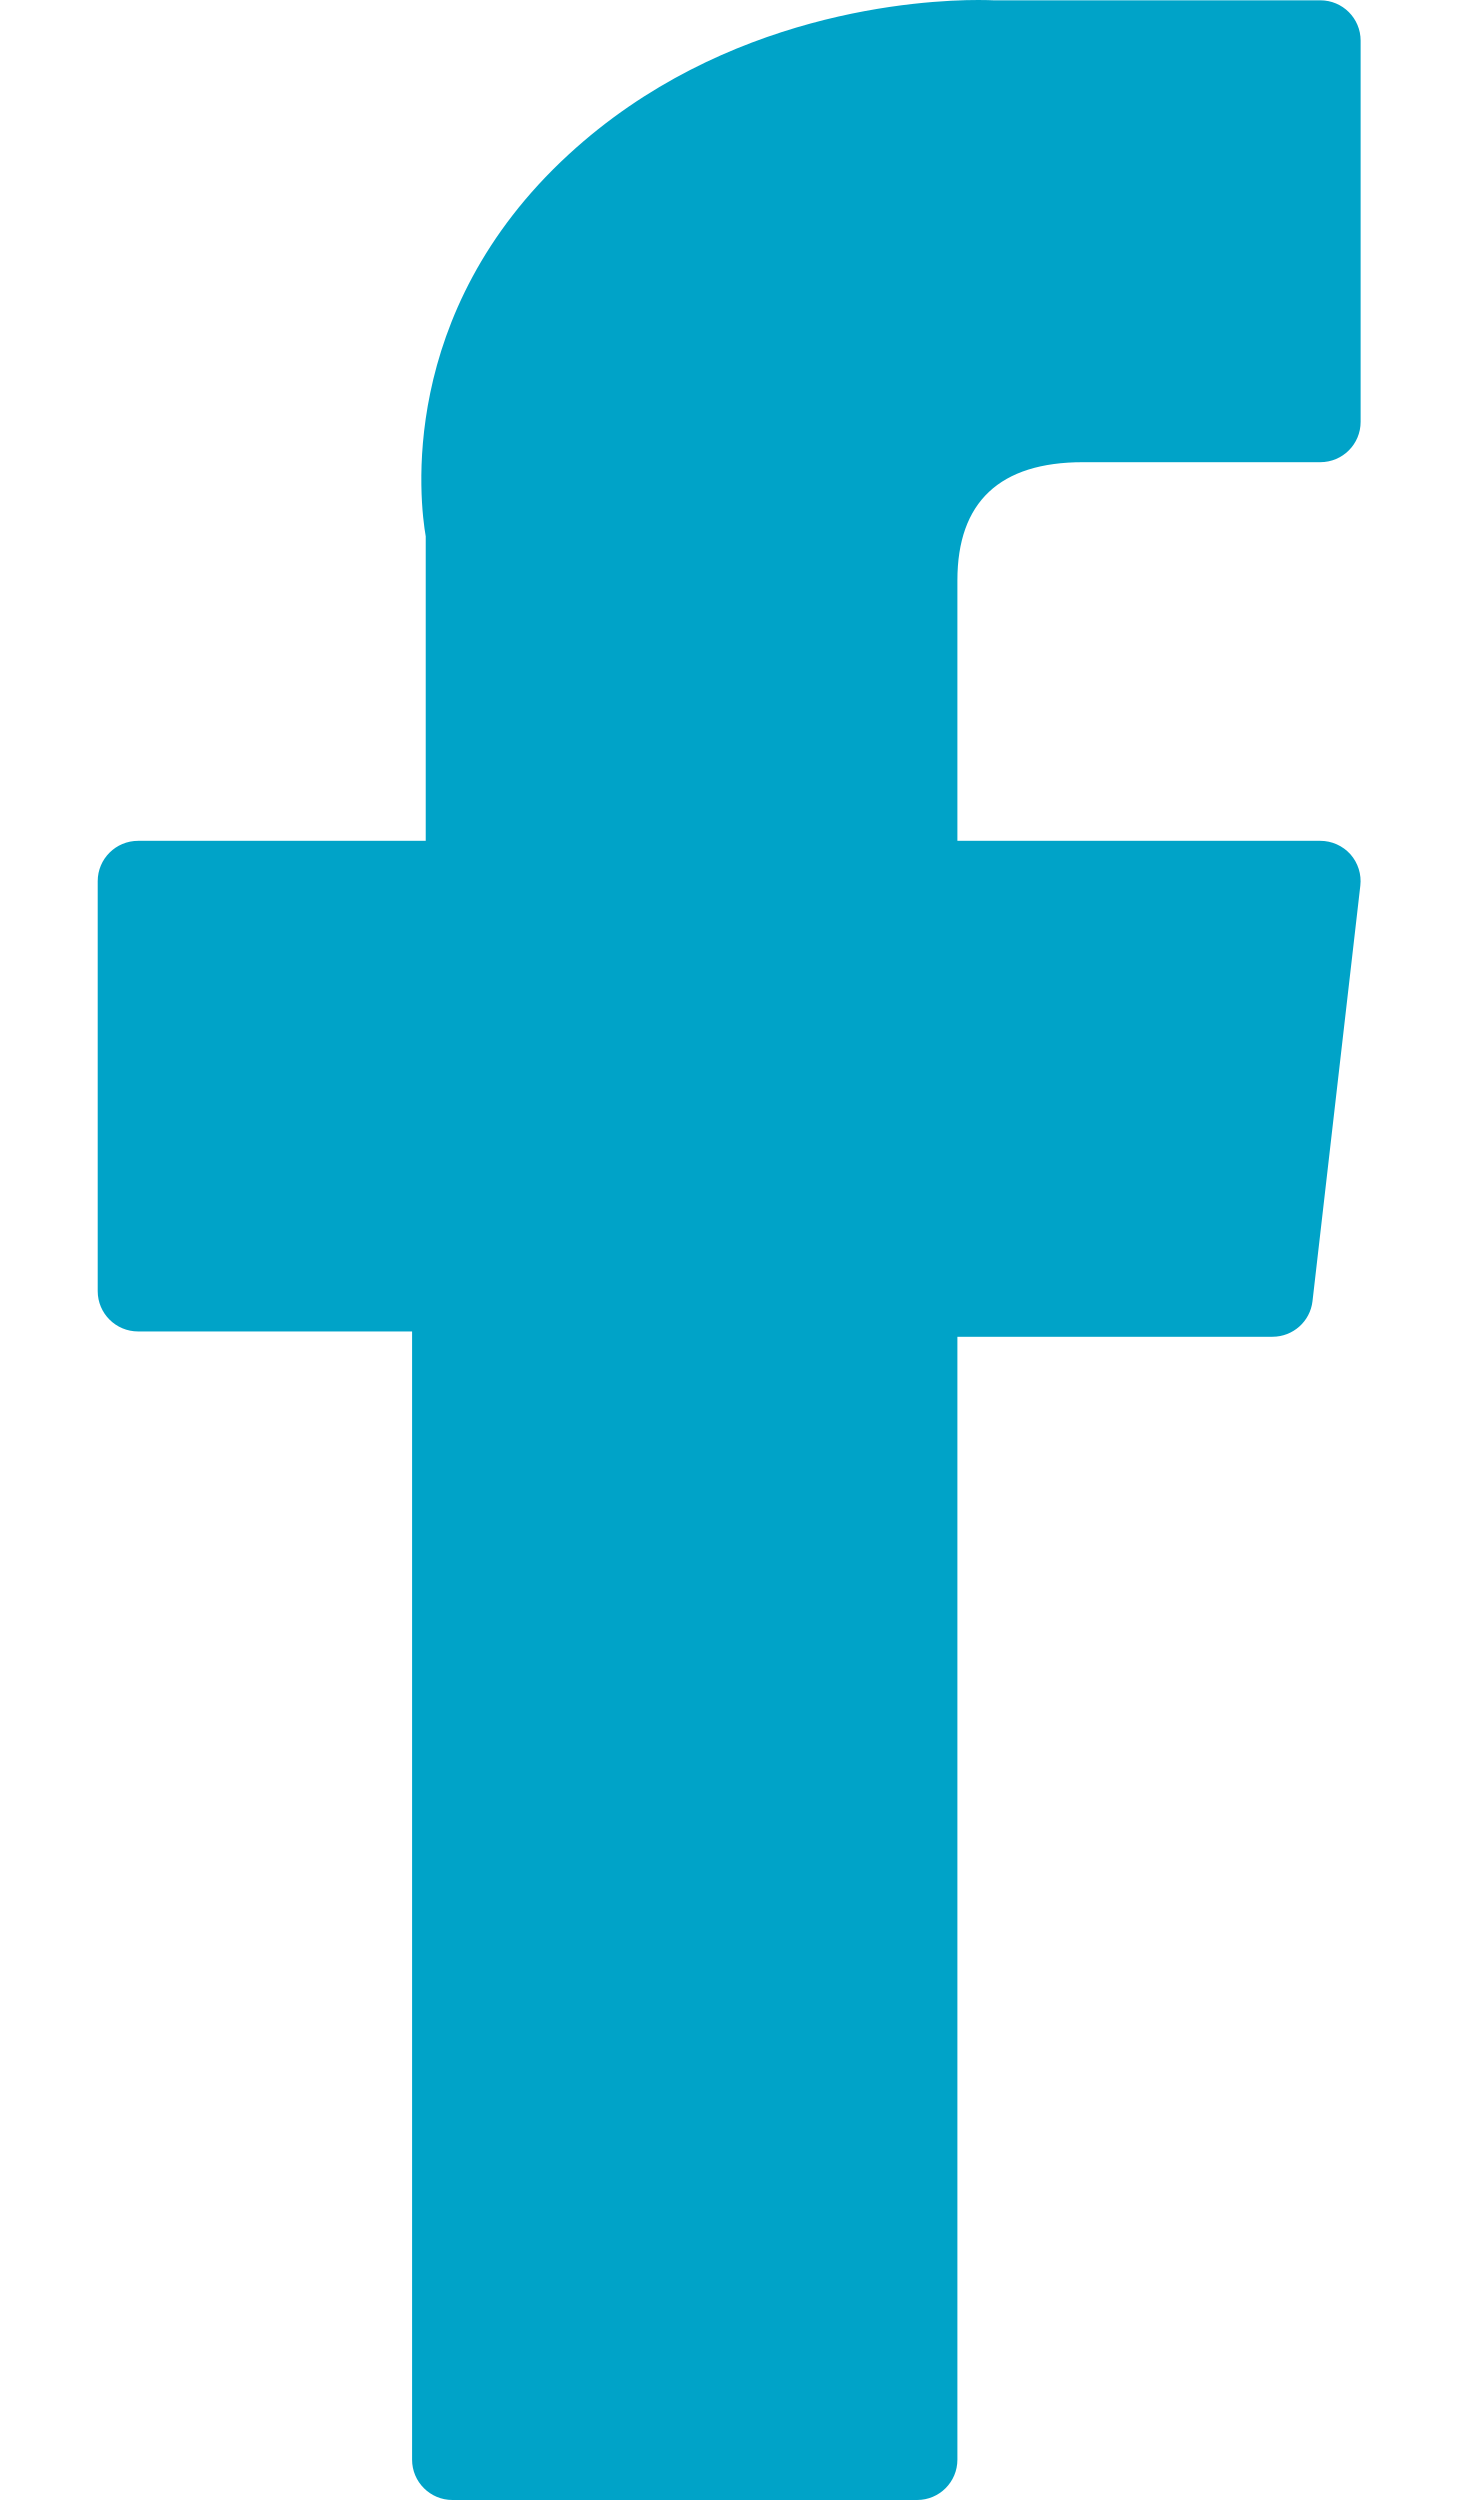
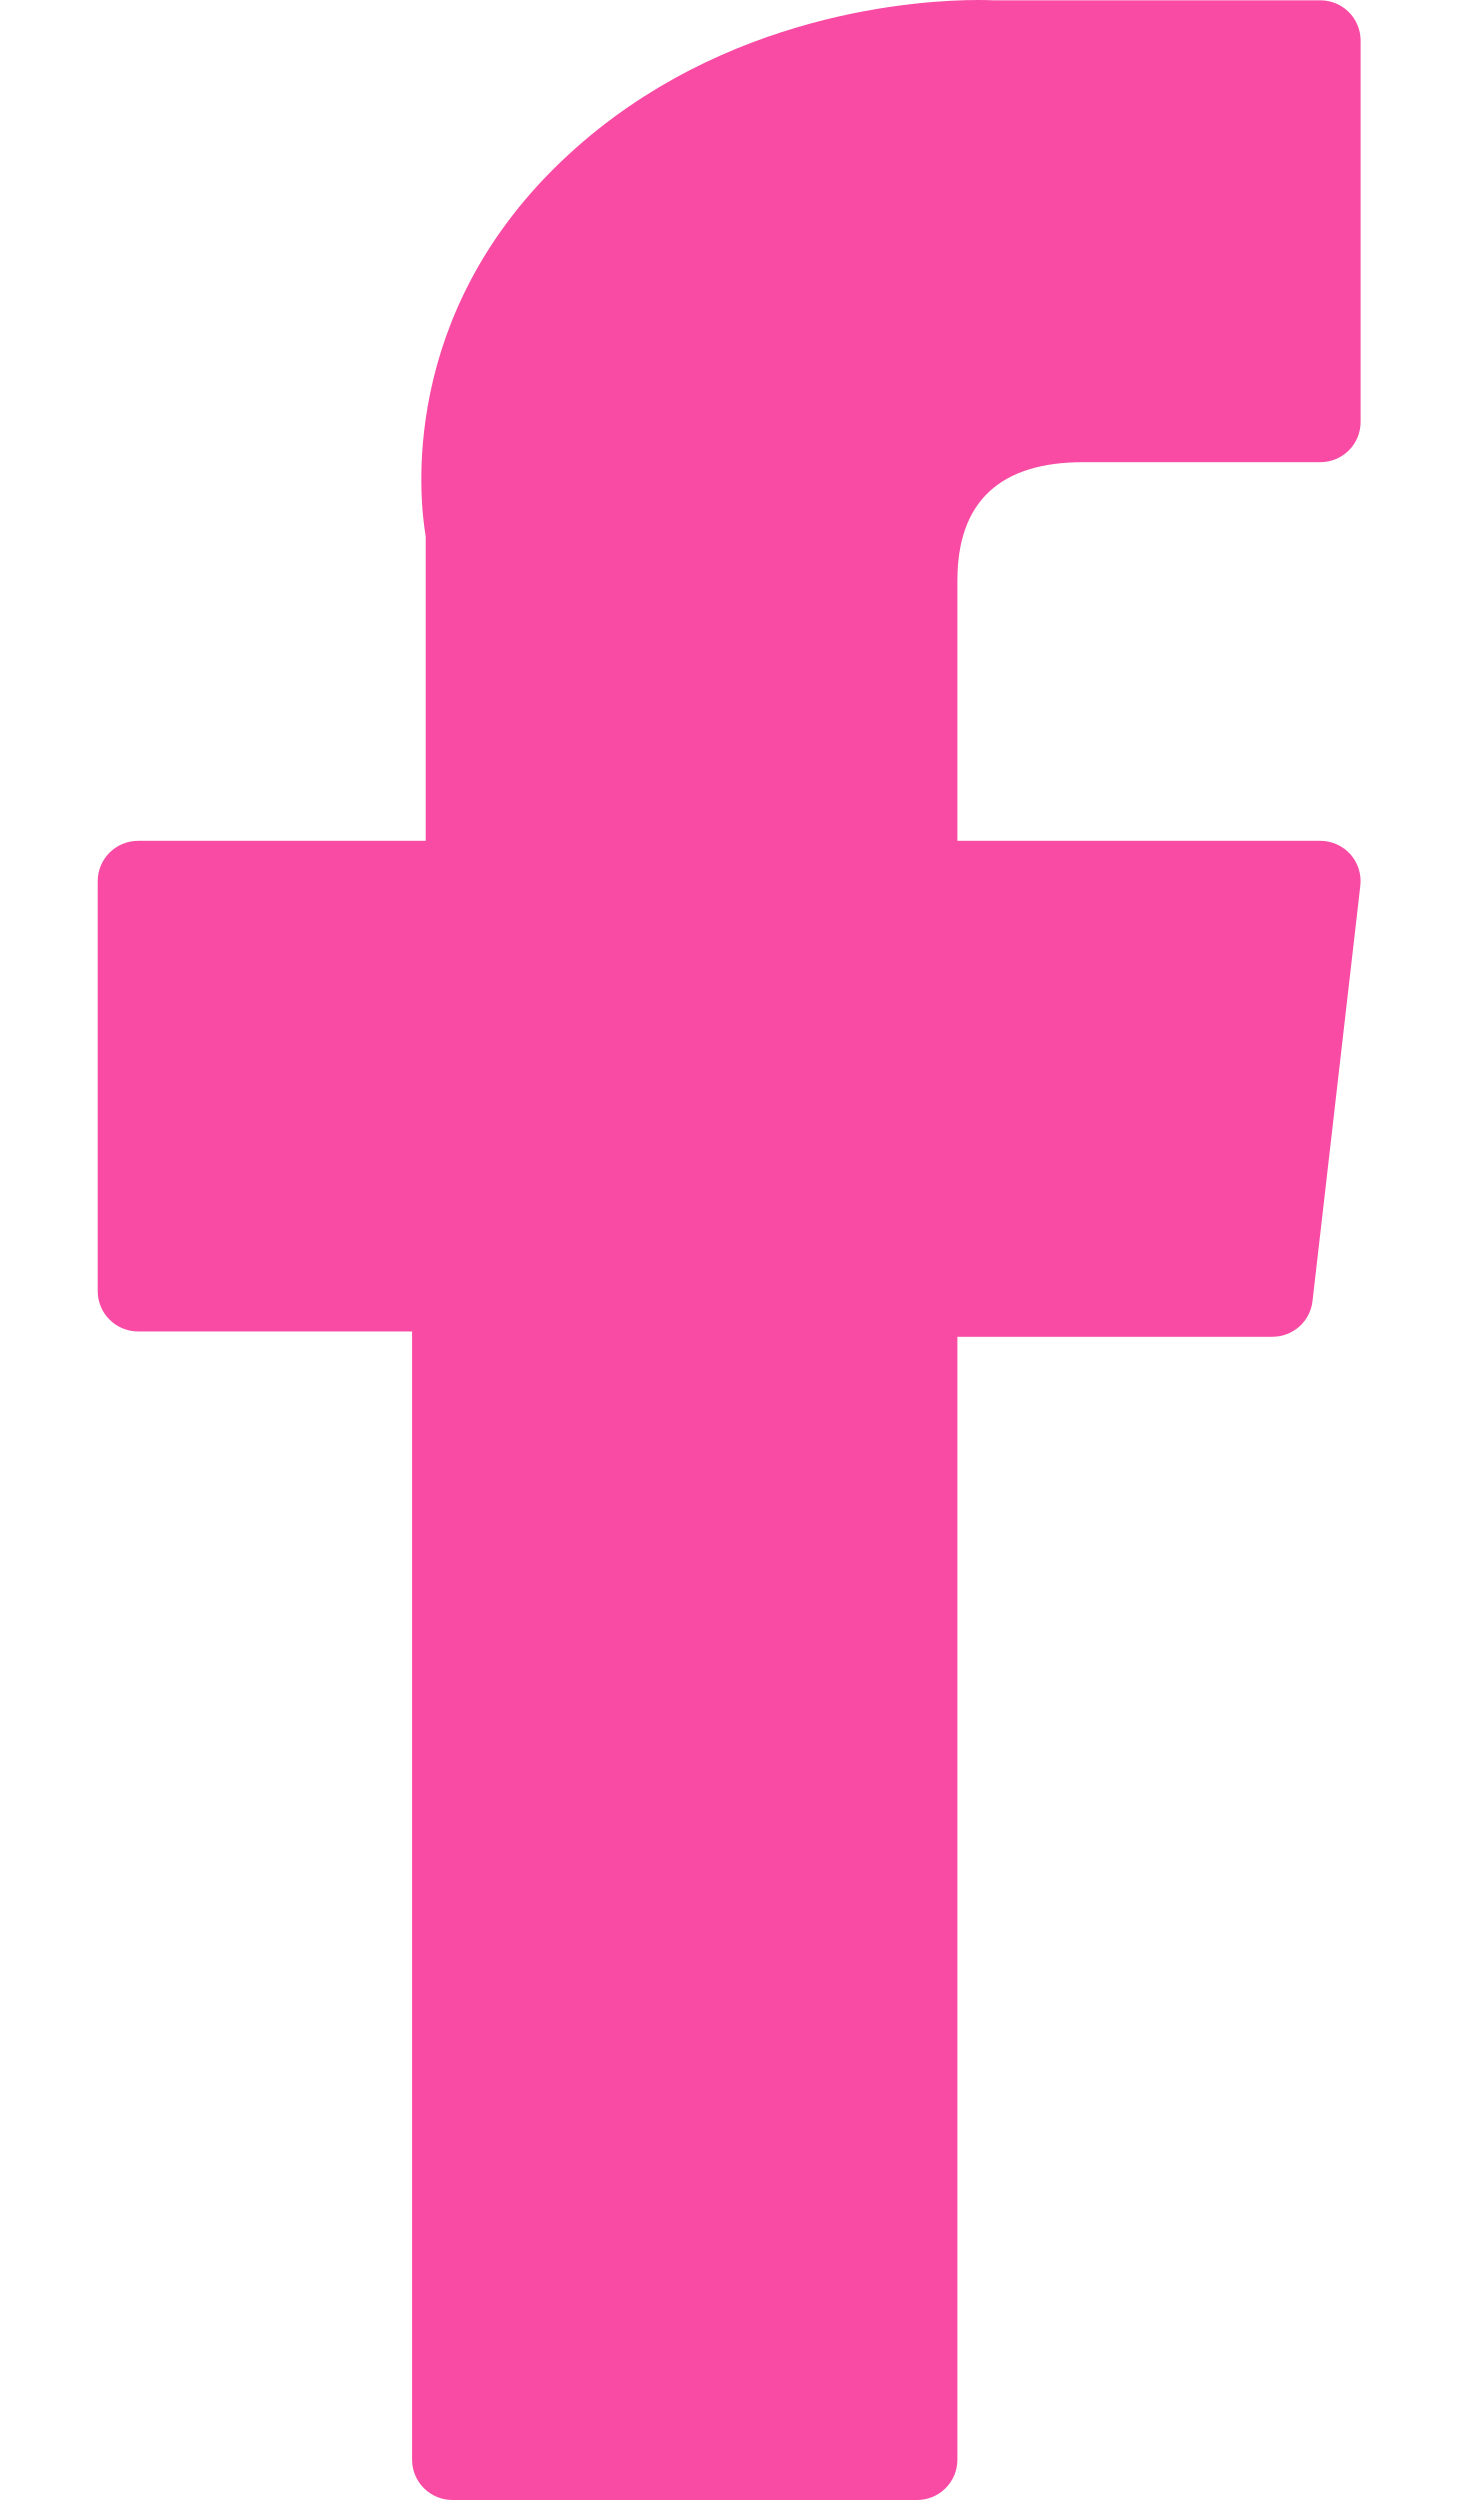
<svg xmlns="http://www.w3.org/2000/svg" width="14" height="24" viewBox="0 0 14 24" fill="none">
-   <path d="M1.326 12.782H3.956V23.613C3.956 23.827 4.13 24 4.343 24H8.804C9.018 24 9.191 23.827 9.191 23.613V12.833H12.216C12.412 12.833 12.578 12.686 12.6 12.491L13.059 8.503C13.072 8.394 13.037 8.284 12.964 8.201C12.89 8.119 12.785 8.072 12.675 8.072H9.191V5.572C9.191 4.819 9.597 4.437 10.397 4.437C10.511 4.437 12.675 4.437 12.675 4.437C12.889 4.437 13.062 4.264 13.062 4.05V0.39C13.062 0.176 12.889 0.003 12.675 0.003H9.536C9.514 0.002 9.465 0 9.392 0C8.847 0 6.954 0.107 5.459 1.483C3.802 3.007 4.032 4.833 4.087 5.149V8.072H1.326C1.112 8.072 0.938 8.245 0.938 8.459V12.395C0.938 12.609 1.112 12.782 1.326 12.782Z" fill="#00A3C8" />
+   <path d="M1.326 12.782H3.956V23.613C3.956 23.827 4.13 24 4.343 24H8.804C9.018 24 9.191 23.827 9.191 23.613V12.833H12.216C12.412 12.833 12.578 12.686 12.6 12.491L13.059 8.503C13.072 8.394 13.037 8.284 12.964 8.201C12.89 8.119 12.785 8.072 12.675 8.072H9.191V5.572C9.191 4.819 9.597 4.437 10.397 4.437C10.511 4.437 12.675 4.437 12.675 4.437C12.889 4.437 13.062 4.264 13.062 4.05V0.39C13.062 0.176 12.889 0.003 12.675 0.003H9.536C9.514 0.002 9.465 0 9.392 0C8.847 0 6.954 0.107 5.459 1.483C3.802 3.007 4.032 4.833 4.087 5.149V8.072H1.326C1.112 8.072 0.938 8.245 0.938 8.459V12.395C0.938 12.609 1.112 12.782 1.326 12.782Z" fill="#F94BA4" />
</svg>
